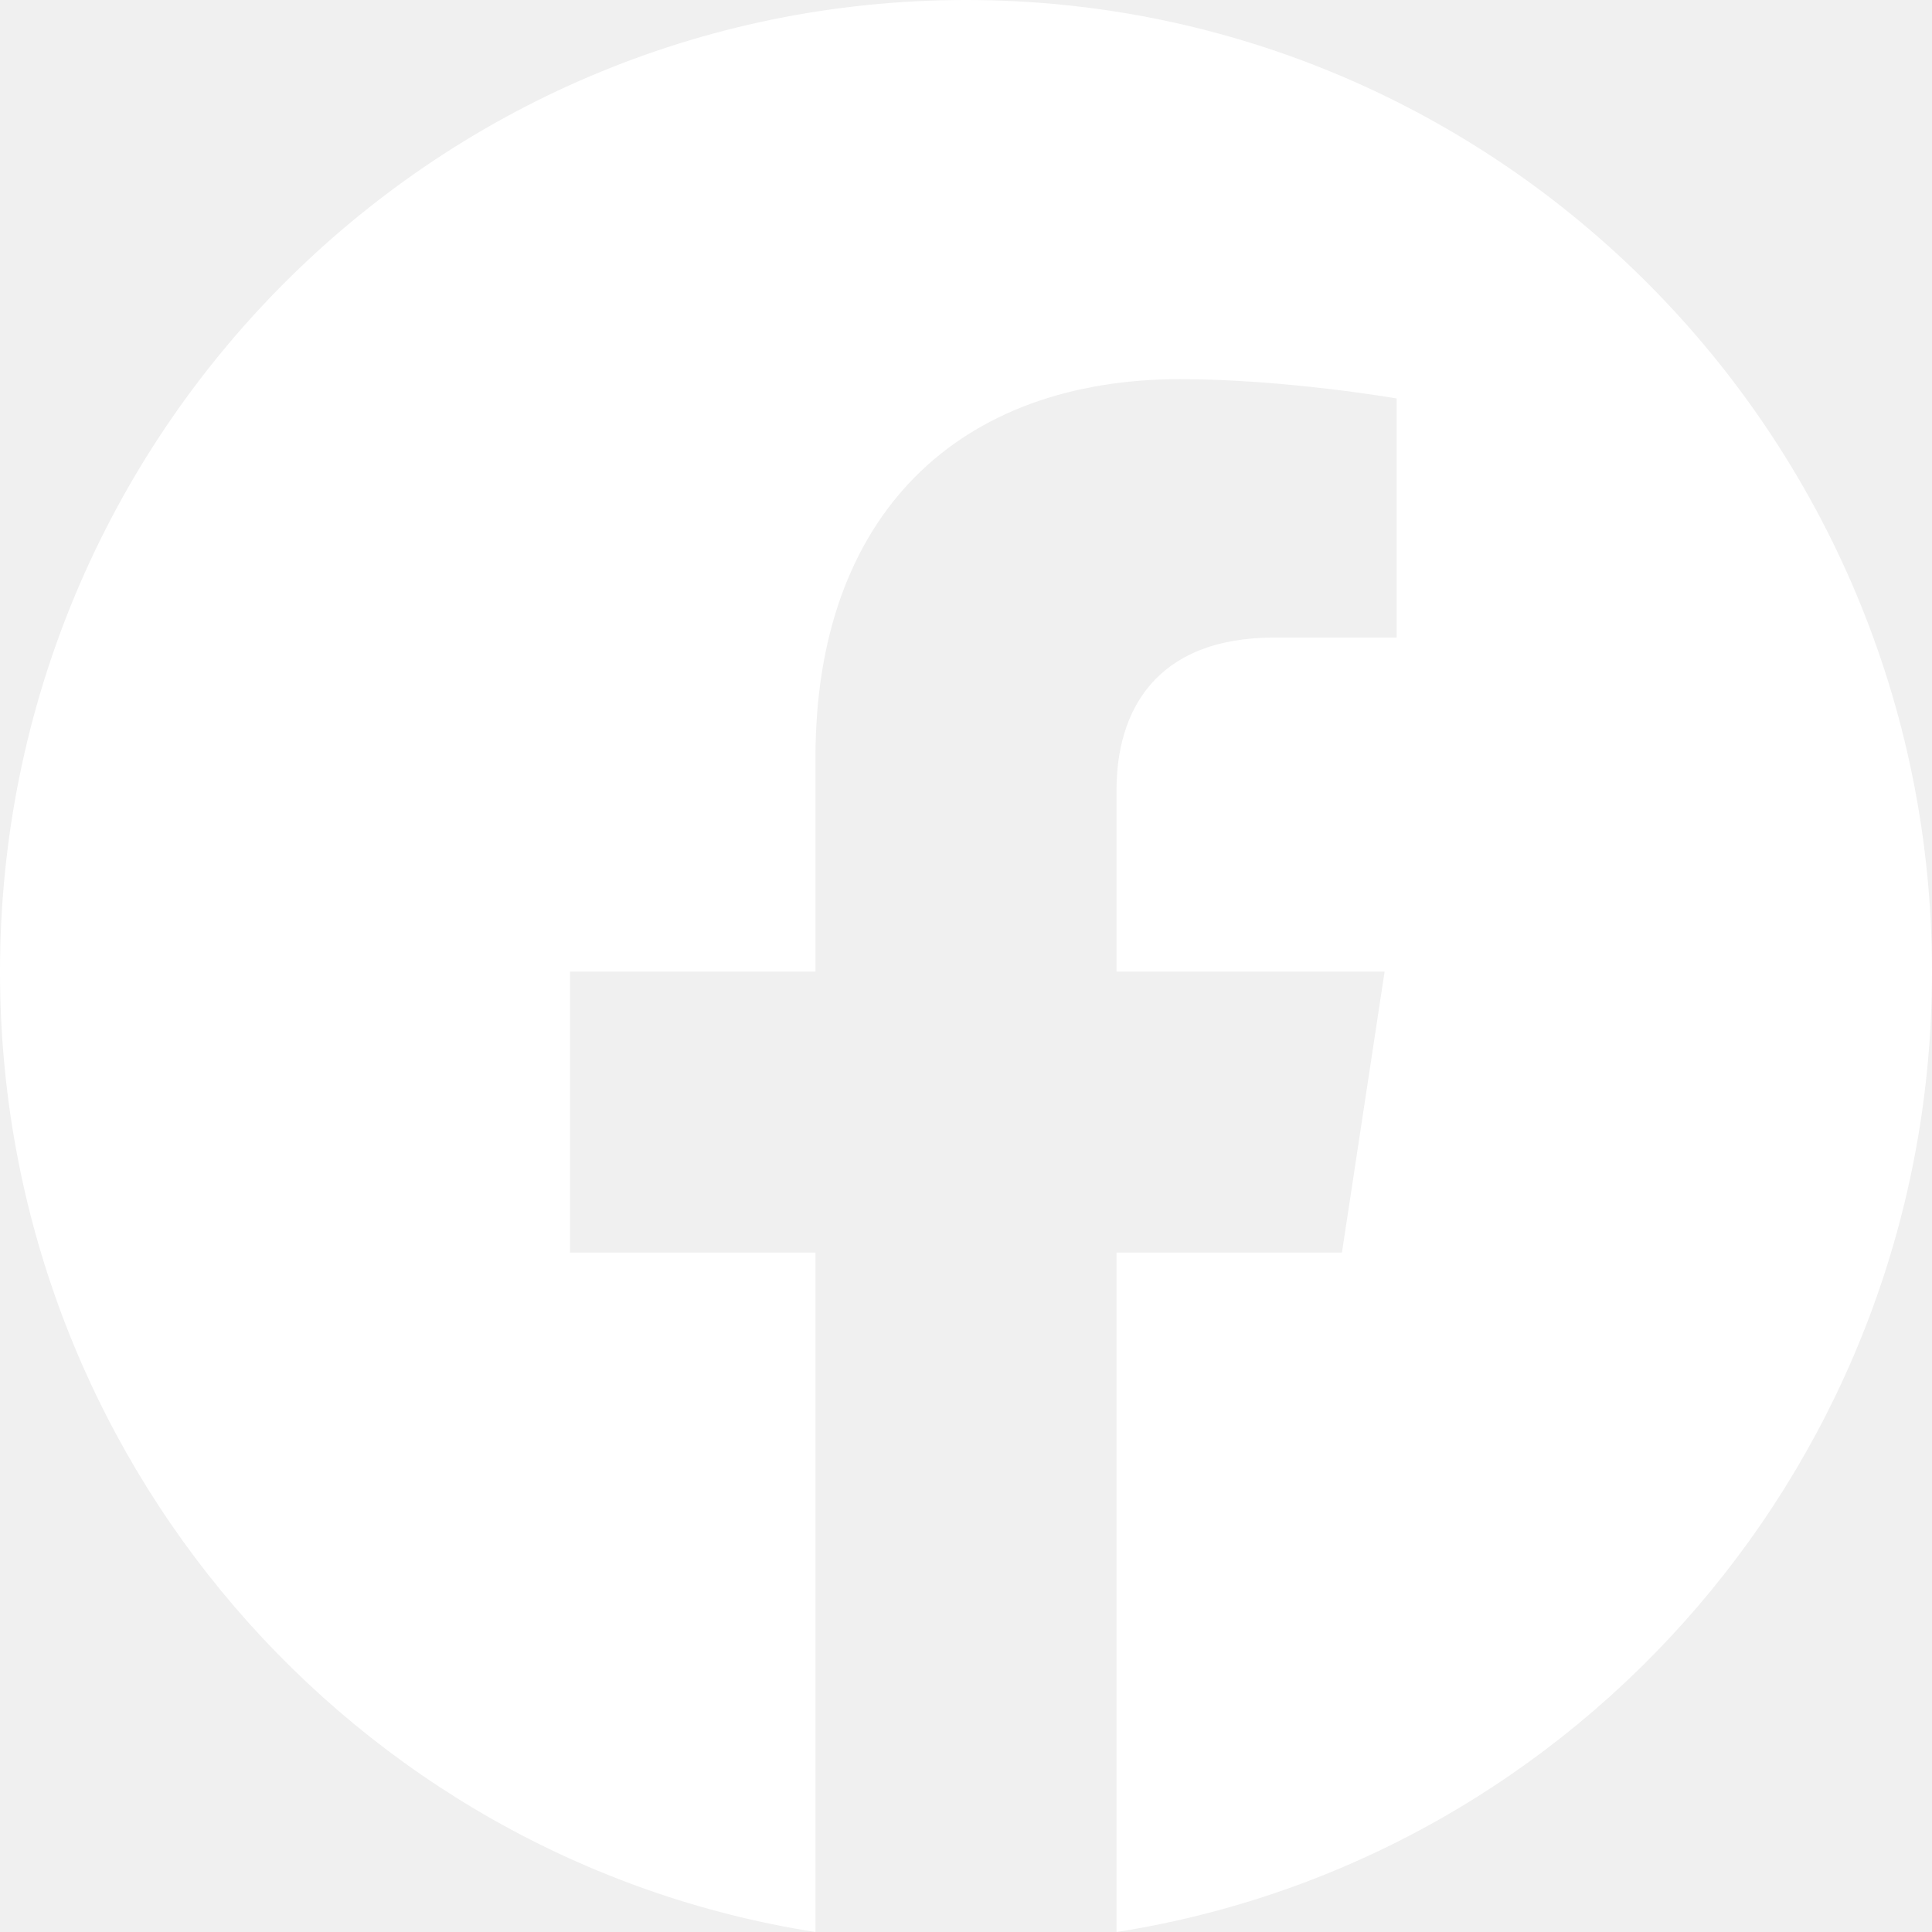
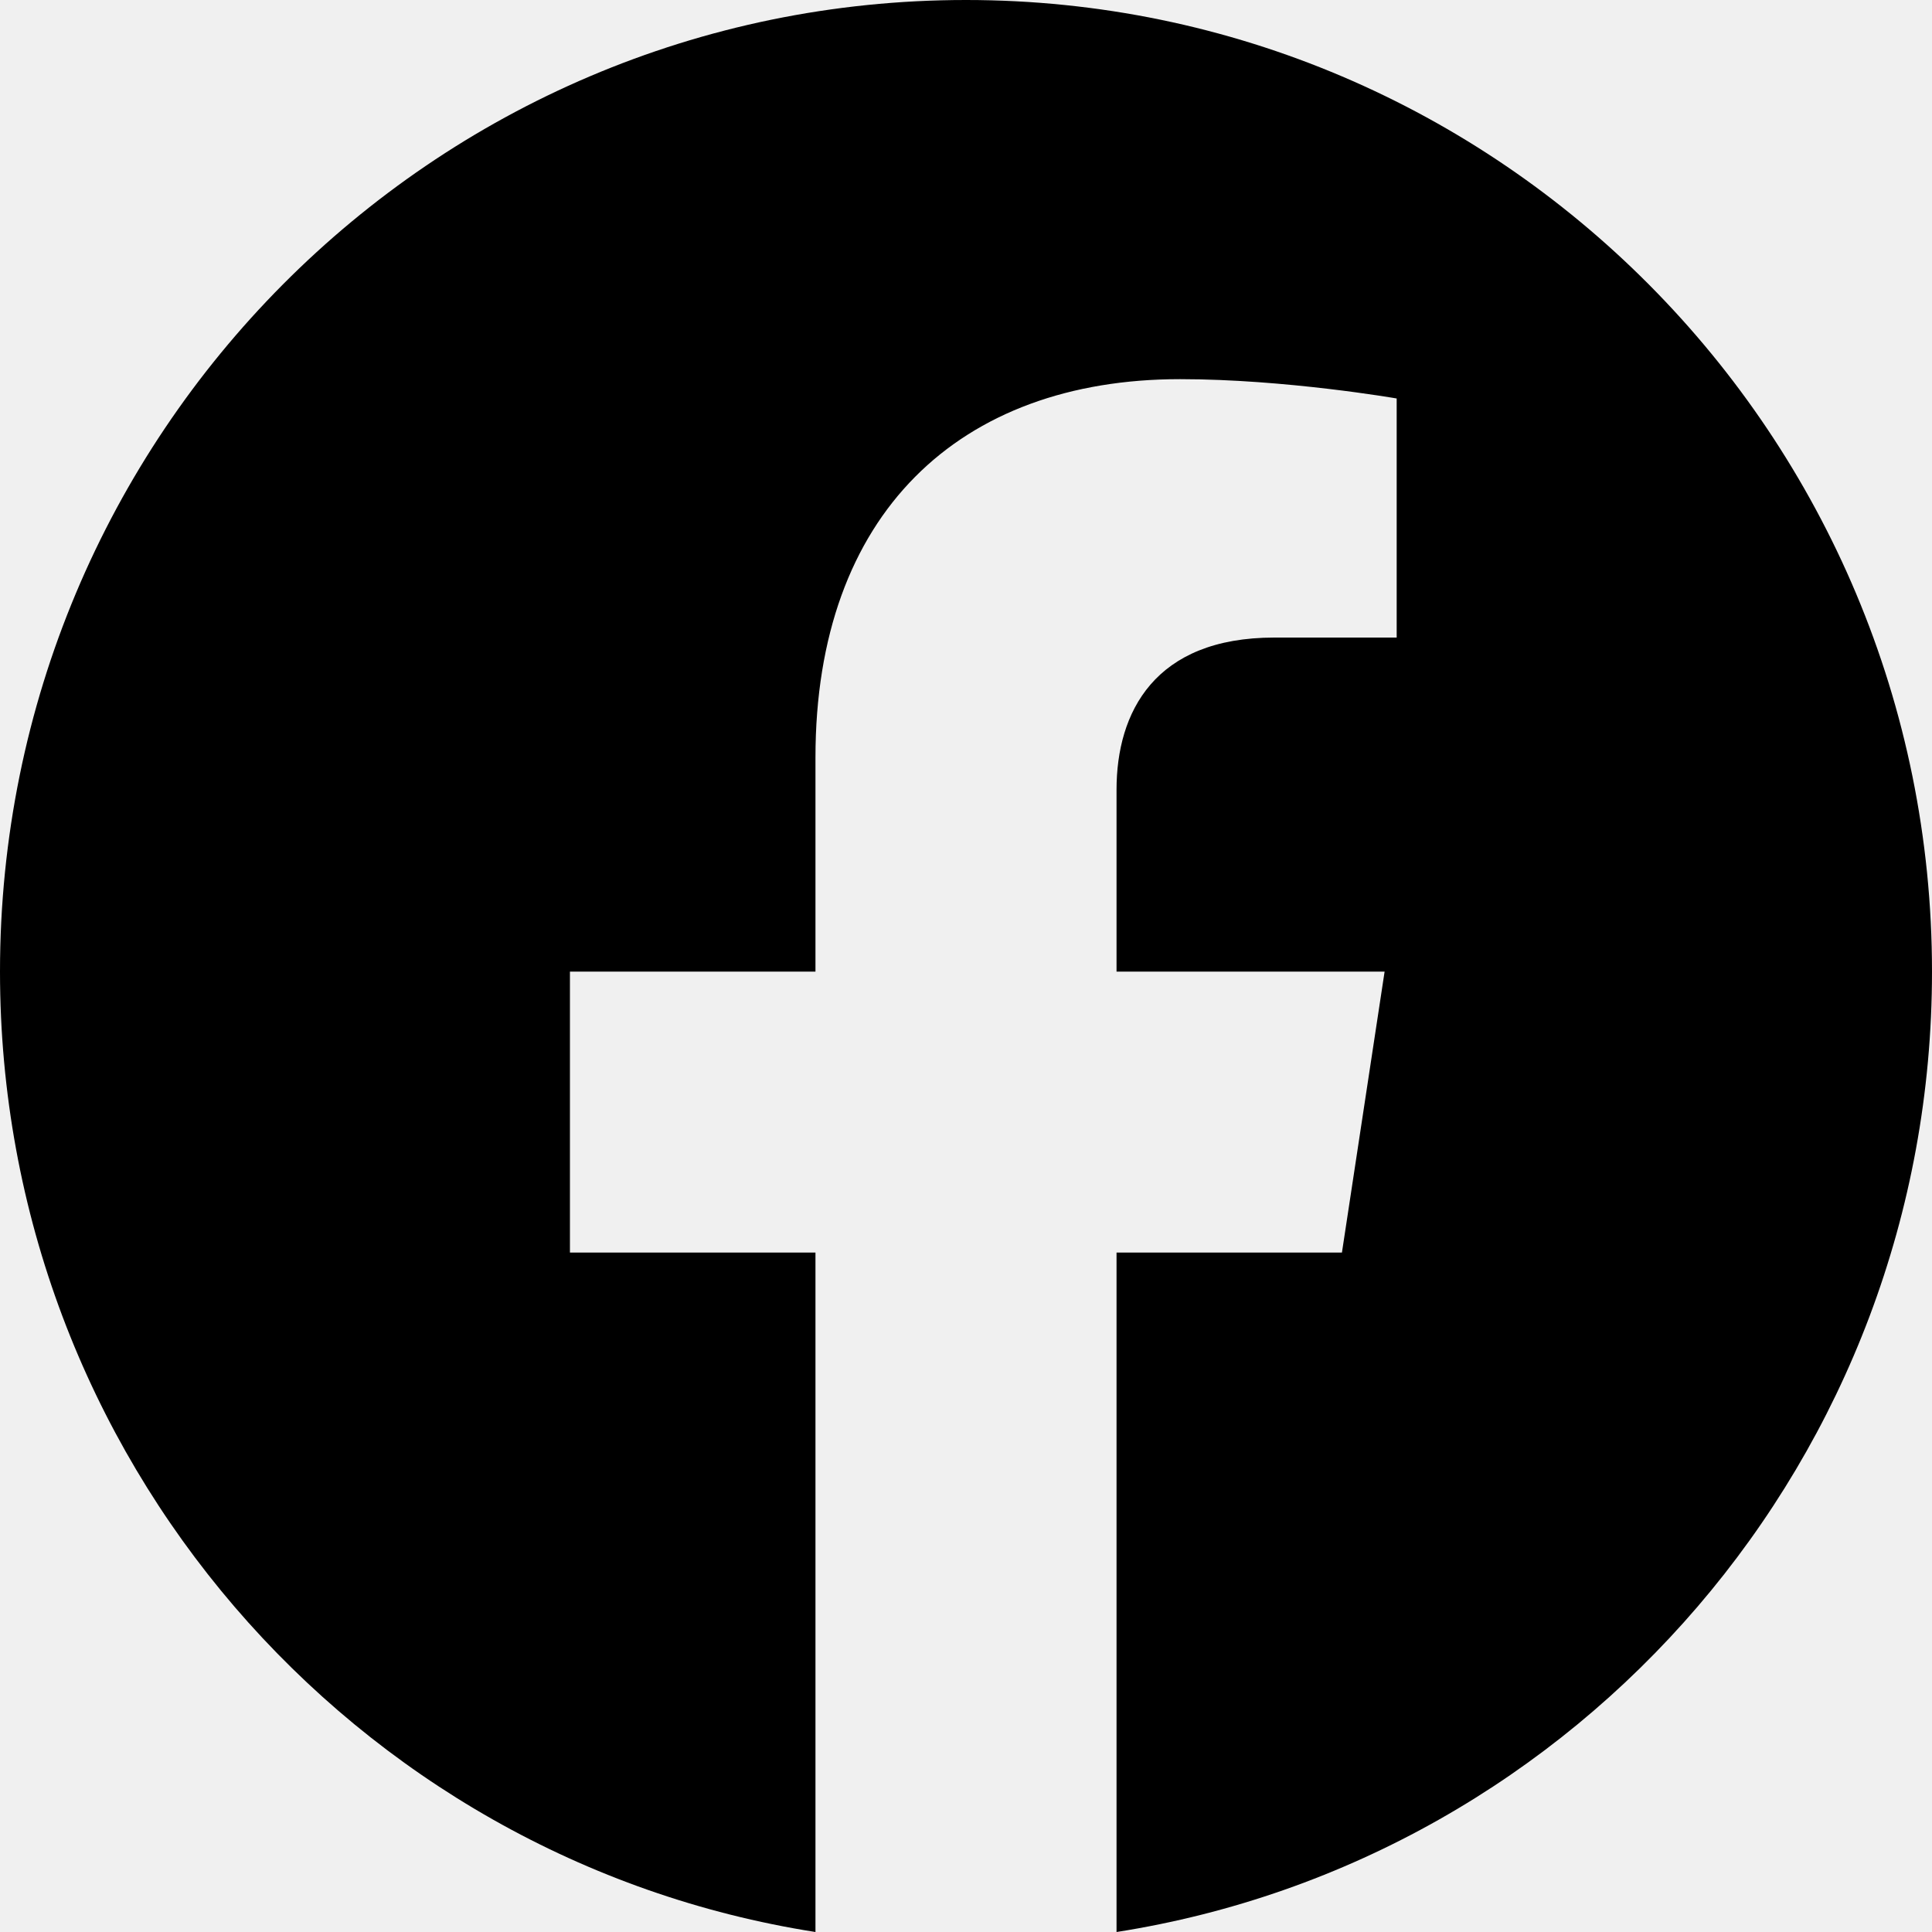
<svg xmlns="http://www.w3.org/2000/svg" width="24" height="24" fill="none">
-   <path d="M12 0C5.37 0 0 5.4 0 12.07 0 18.1 4.39 23.1 10.13 24v-8.44H7.08v-3.49h3.05V9.41c0-3.03 1.79-4.7 4.53-4.7 1.31 0 2.69.24 2.69.24v2.97h-1.52c-1.49 0-1.96.93-1.96 1.89v2.26h3.33l-.53 3.49h-2.8V24C19.61 23.1 24 18.1 24 12.07 24 5.41 18.63 0 12 0z" fill="#fff" />
+   <path d="M12 0C5.37 0 0 5.4 0 12.07 0 18.1 4.39 23.1 10.13 24v-8.44H7.08v-3.49h3.05V9.41c0-3.03 1.79-4.7 4.53-4.7 1.31 0 2.69.24 2.69.24v2.97h-1.52c-1.49 0-1.96.93-1.96 1.89v2.26h3.33l-.53 3.49h-2.8V24C19.61 23.1 24 18.1 24 12.07 24 5.41 18.63 0 12 0z" fill="currentColor" />
</svg>
